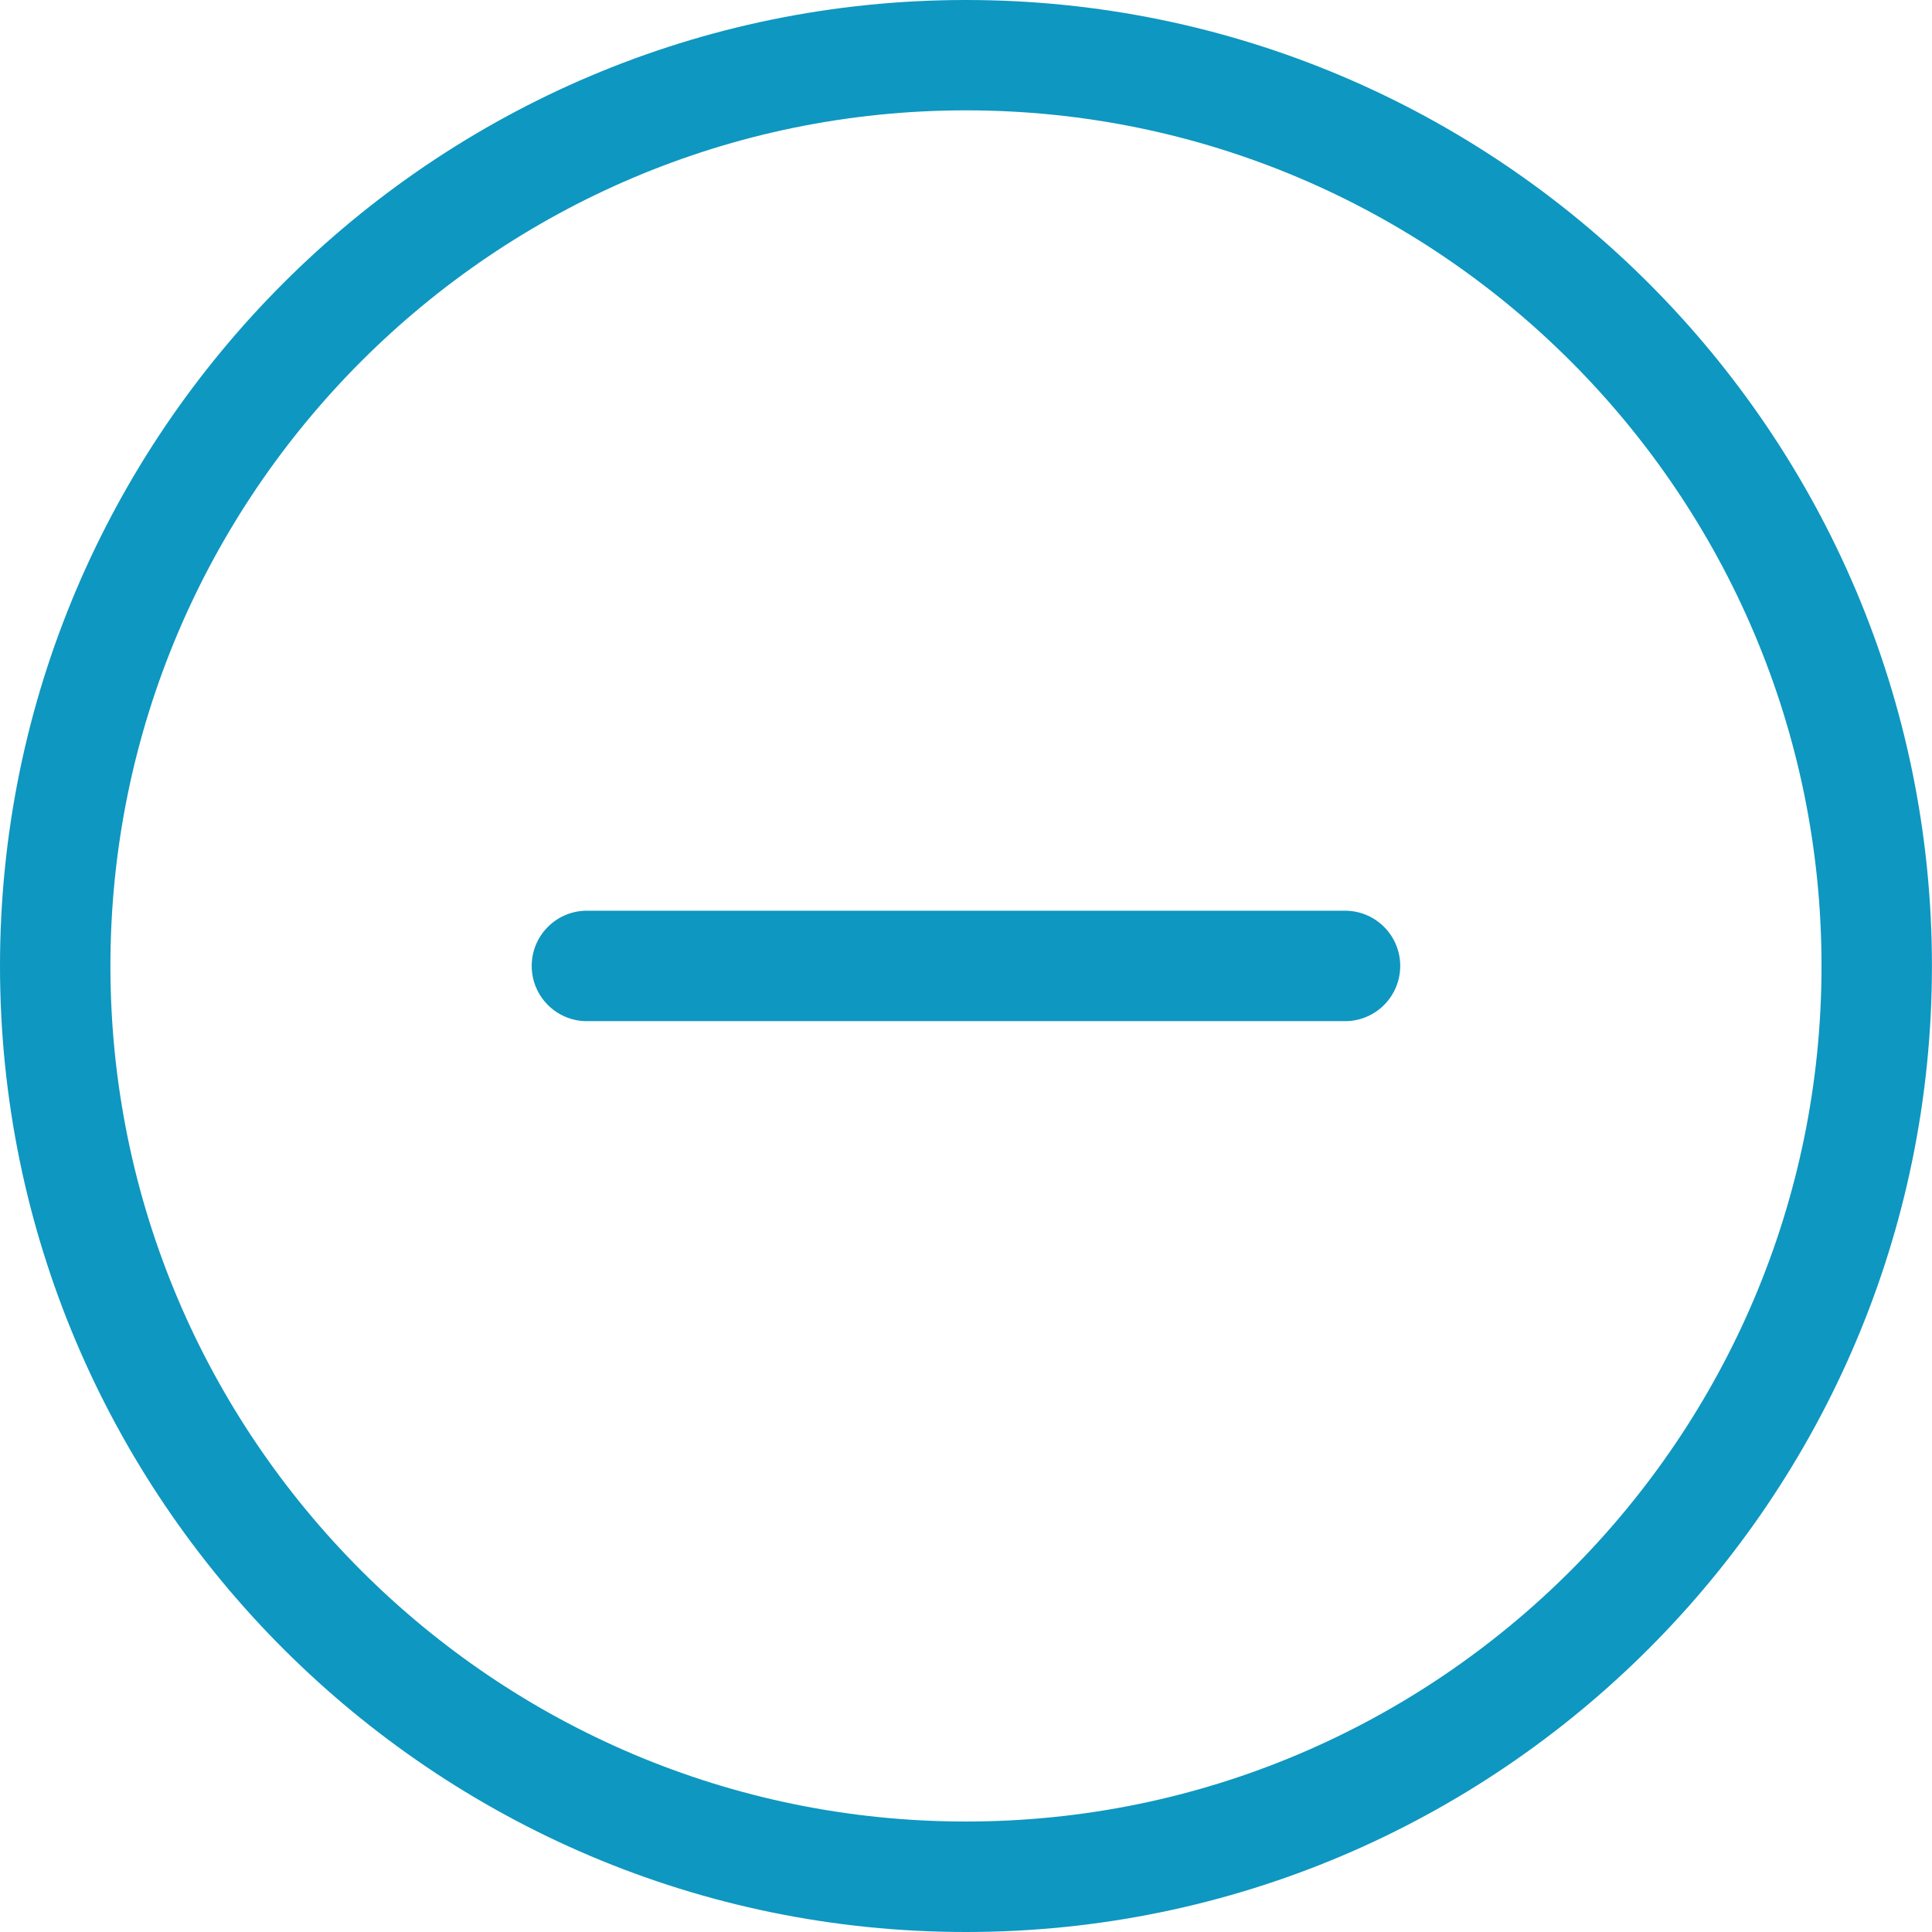
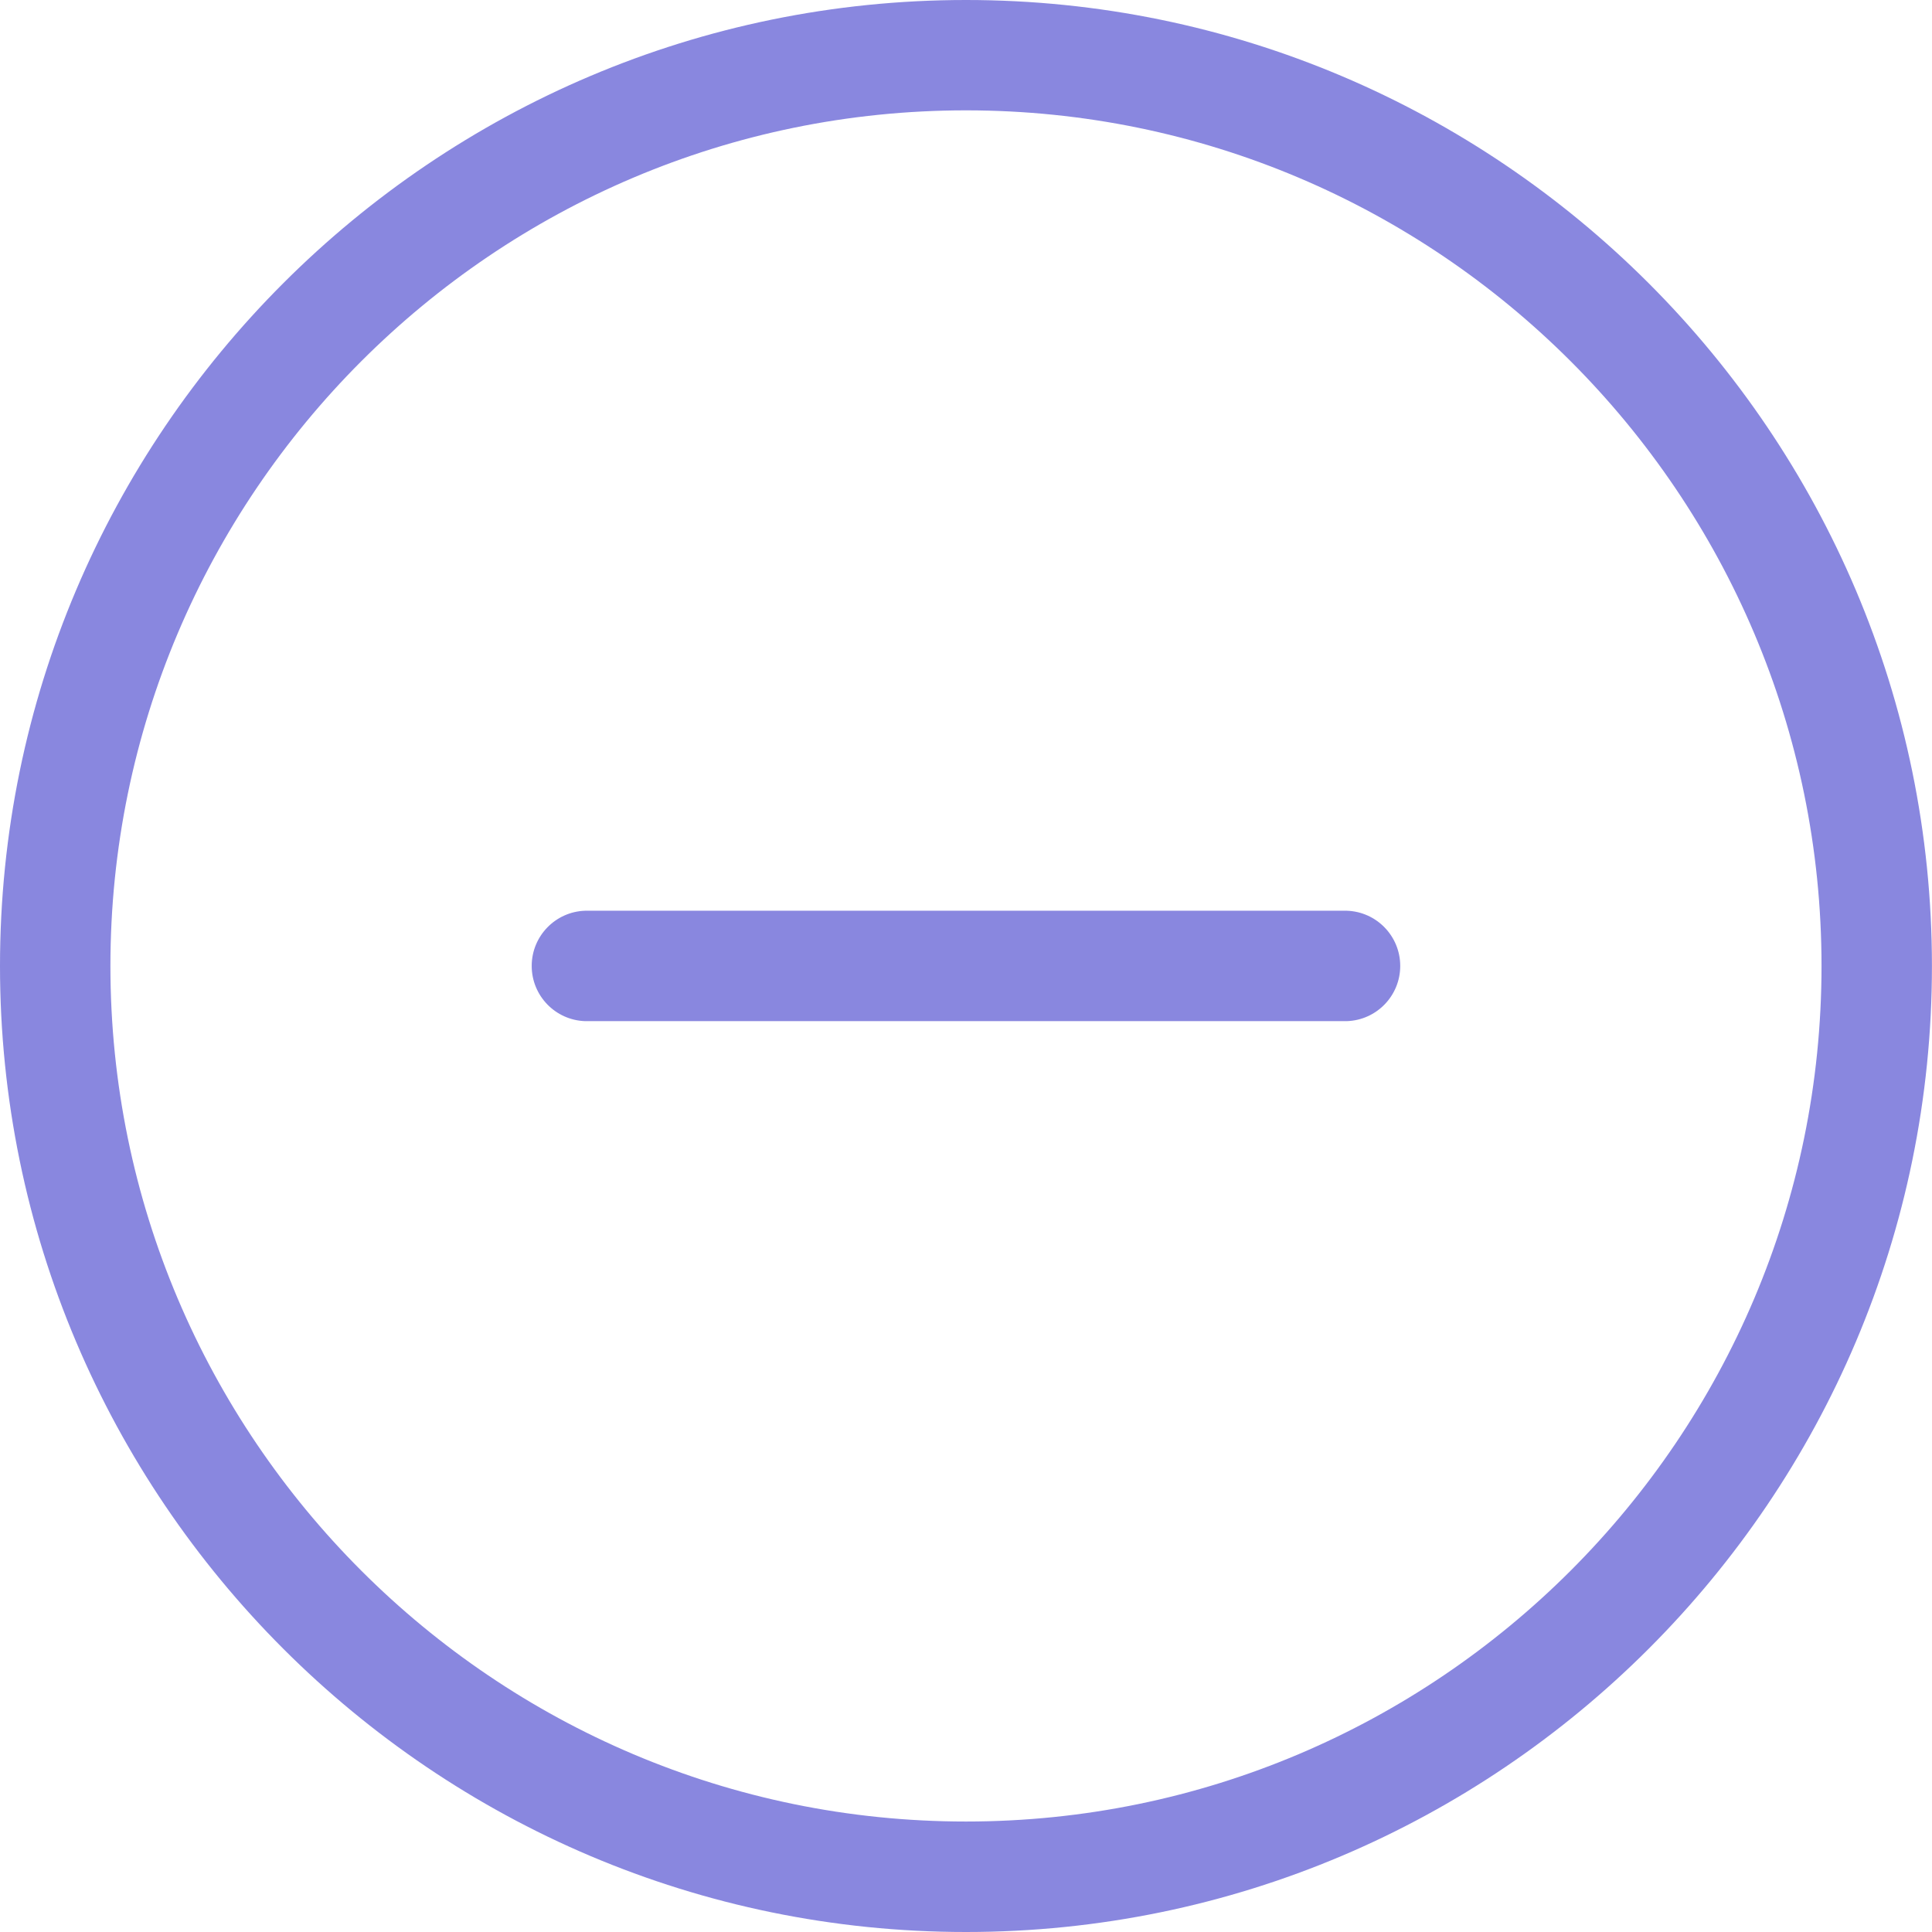
<svg xmlns="http://www.w3.org/2000/svg" viewBox="0 0 31.059 31.059" width="16" height="16">
-   <path d="M15.529 31.059C6.966 31.059 0 24.092 0 15.529 0 6.966 6.966 0 15.529 0s15.529 6.966 15.529 15.529c.001 8.563-6.966 15.53-15.529 15.53zm0-29.285c-7.584 0-13.754 6.171-13.754 13.755s6.17 13.754 13.754 13.754 13.754-6.17 13.754-13.754S23.114 1.774 15.529 1.774z" fill="#0e97c0" />
-   <path d="M21.652 16.416H9.406a.888.888 0 0 1 0-1.775h12.246a.888.888 0 0 1 0 1.775z" fill="#0e97c0" />
+   <path d="M15.529 31.059C6.966 31.059 0 24.092 0 15.529 0 6.966 6.966 0 15.529 0s15.529 6.966 15.529 15.529c.001 8.563-6.966 15.53-15.529 15.53zm0-29.285c-7.584 0-13.754 6.171-13.754 13.755s6.17 13.754 13.754 13.754 13.754-6.17 13.754-13.754S23.114 1.774 15.529 1.774z" fill="#8987DF" />
+   <path d="M21.652 16.416H9.406a.888.888 0 0 1 0-1.775h12.246a.888.888 0 0 1 0 1.775z" fill="#8987DF" />
</svg>
